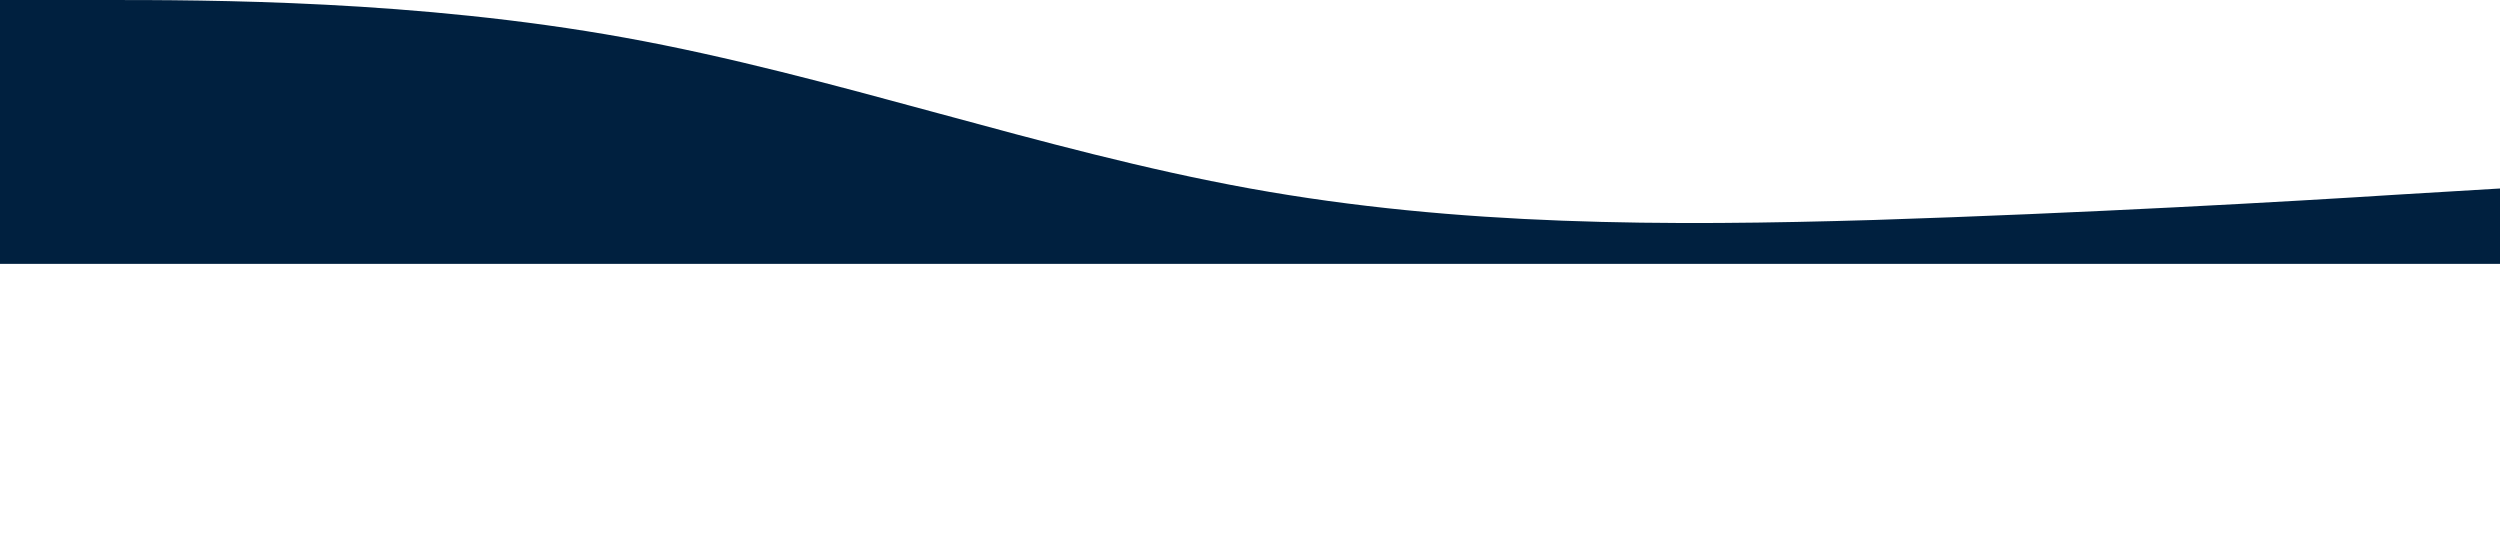
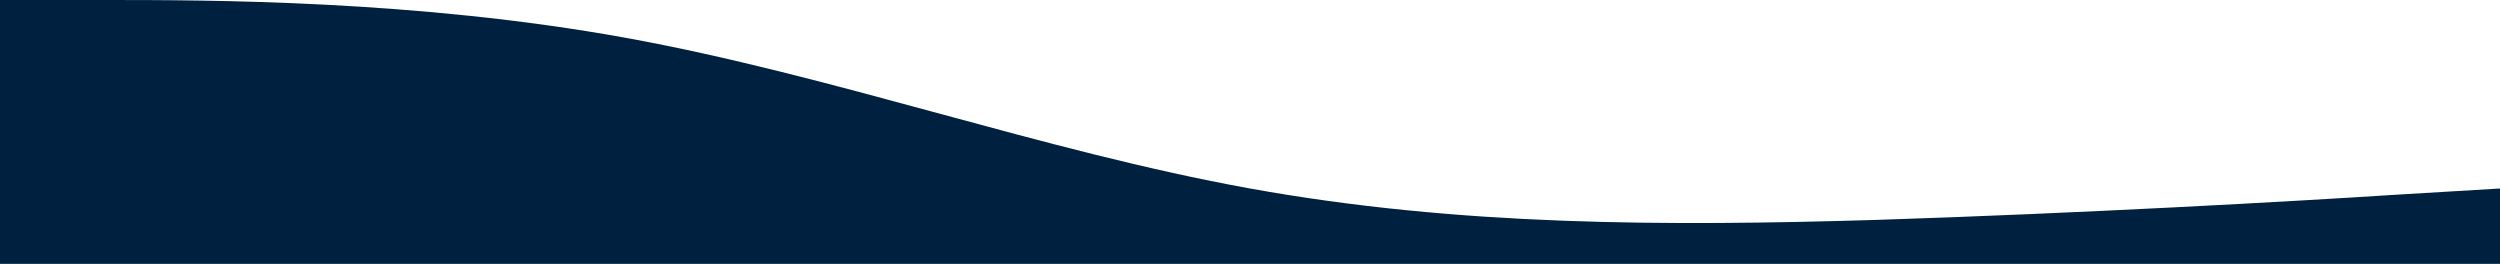
- <svg xmlns="http://www.w3.org/2000/svg" width="1440" height="320px">
+ <svg xmlns="http://www.w3.org/2000/svg" width="1440" height="auto">
  <g>
    <path transform="rotate(-180 720,75.99999) " fill="#00203FFF" d="m0,43.429l60,-3.596c60,-3.868 180,-10.654 300,-14.521c120,-3.596 240,-3.596 360,18.118c120,21.714 240,65.143 360,86.857c120,21.714 240,21.714 300,21.714l60,0l0,-152l-60,0c-60,0 -180,0 -300,0c-120,0 -240,0 -360,0c-120,0 -240,0 -360,0c-120,0 -240,0 -300,0l-60,0l0,43.429z" id="svg_1" />
  </g>
</svg>
